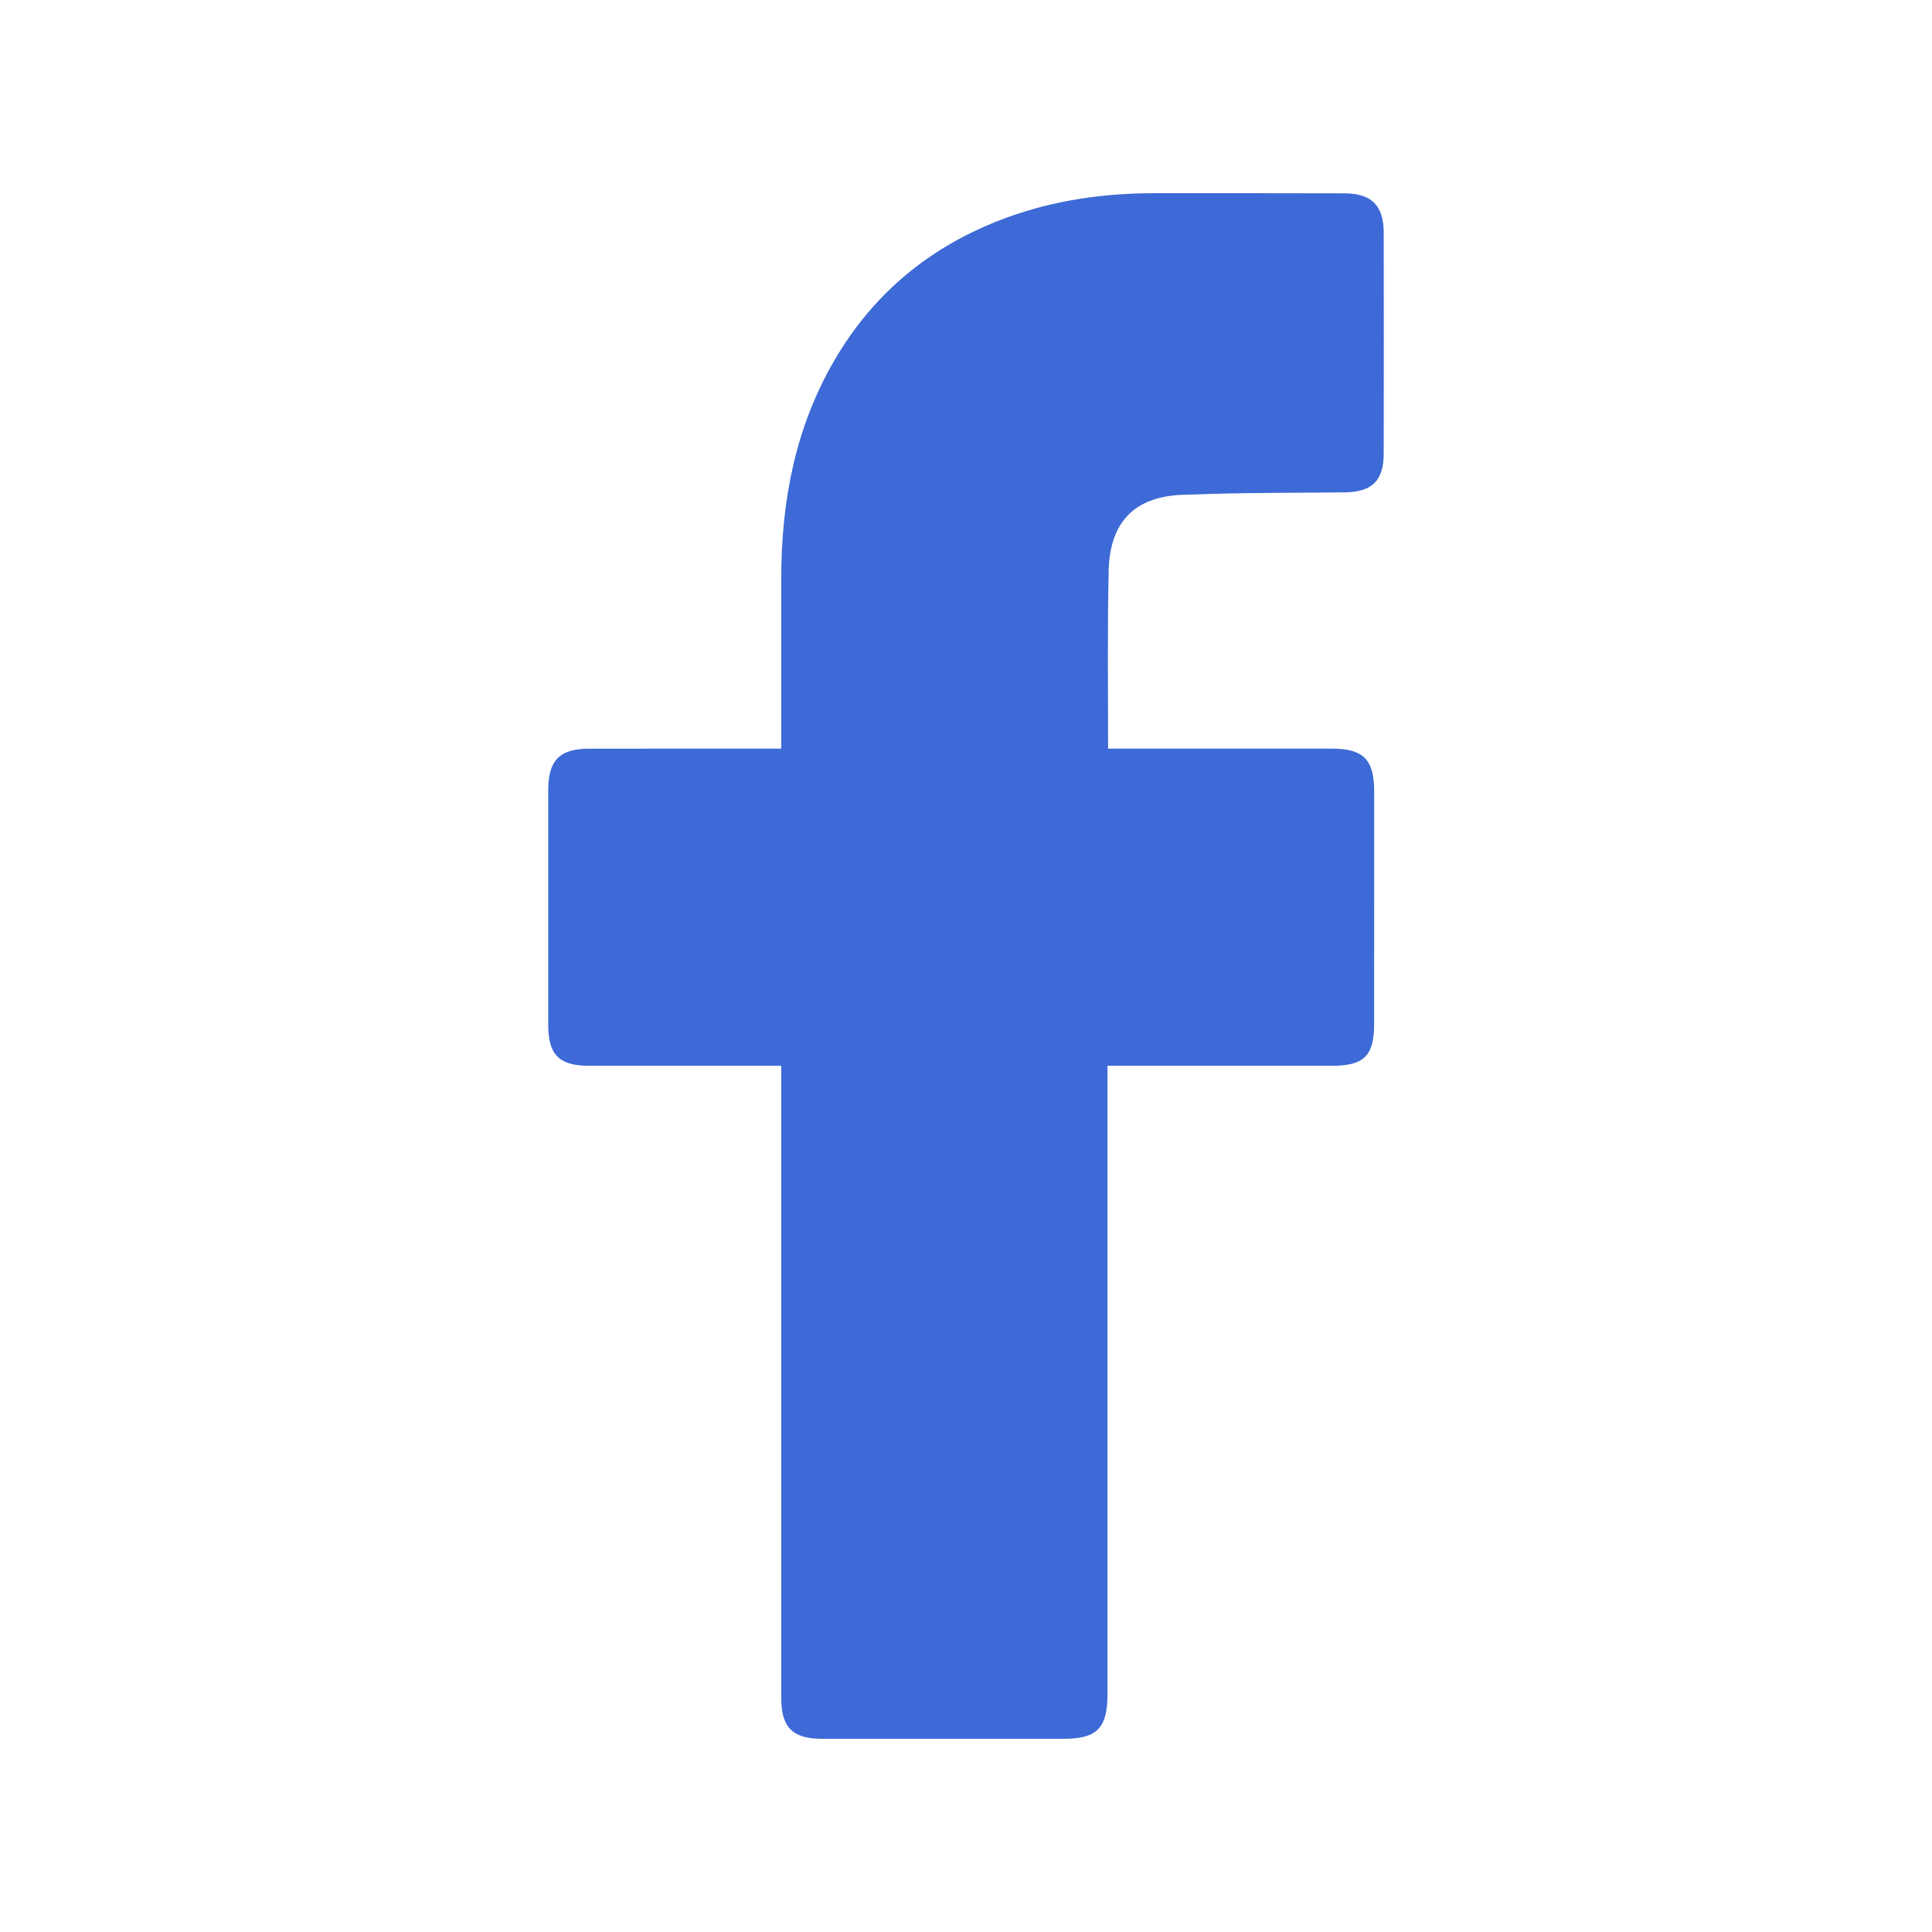
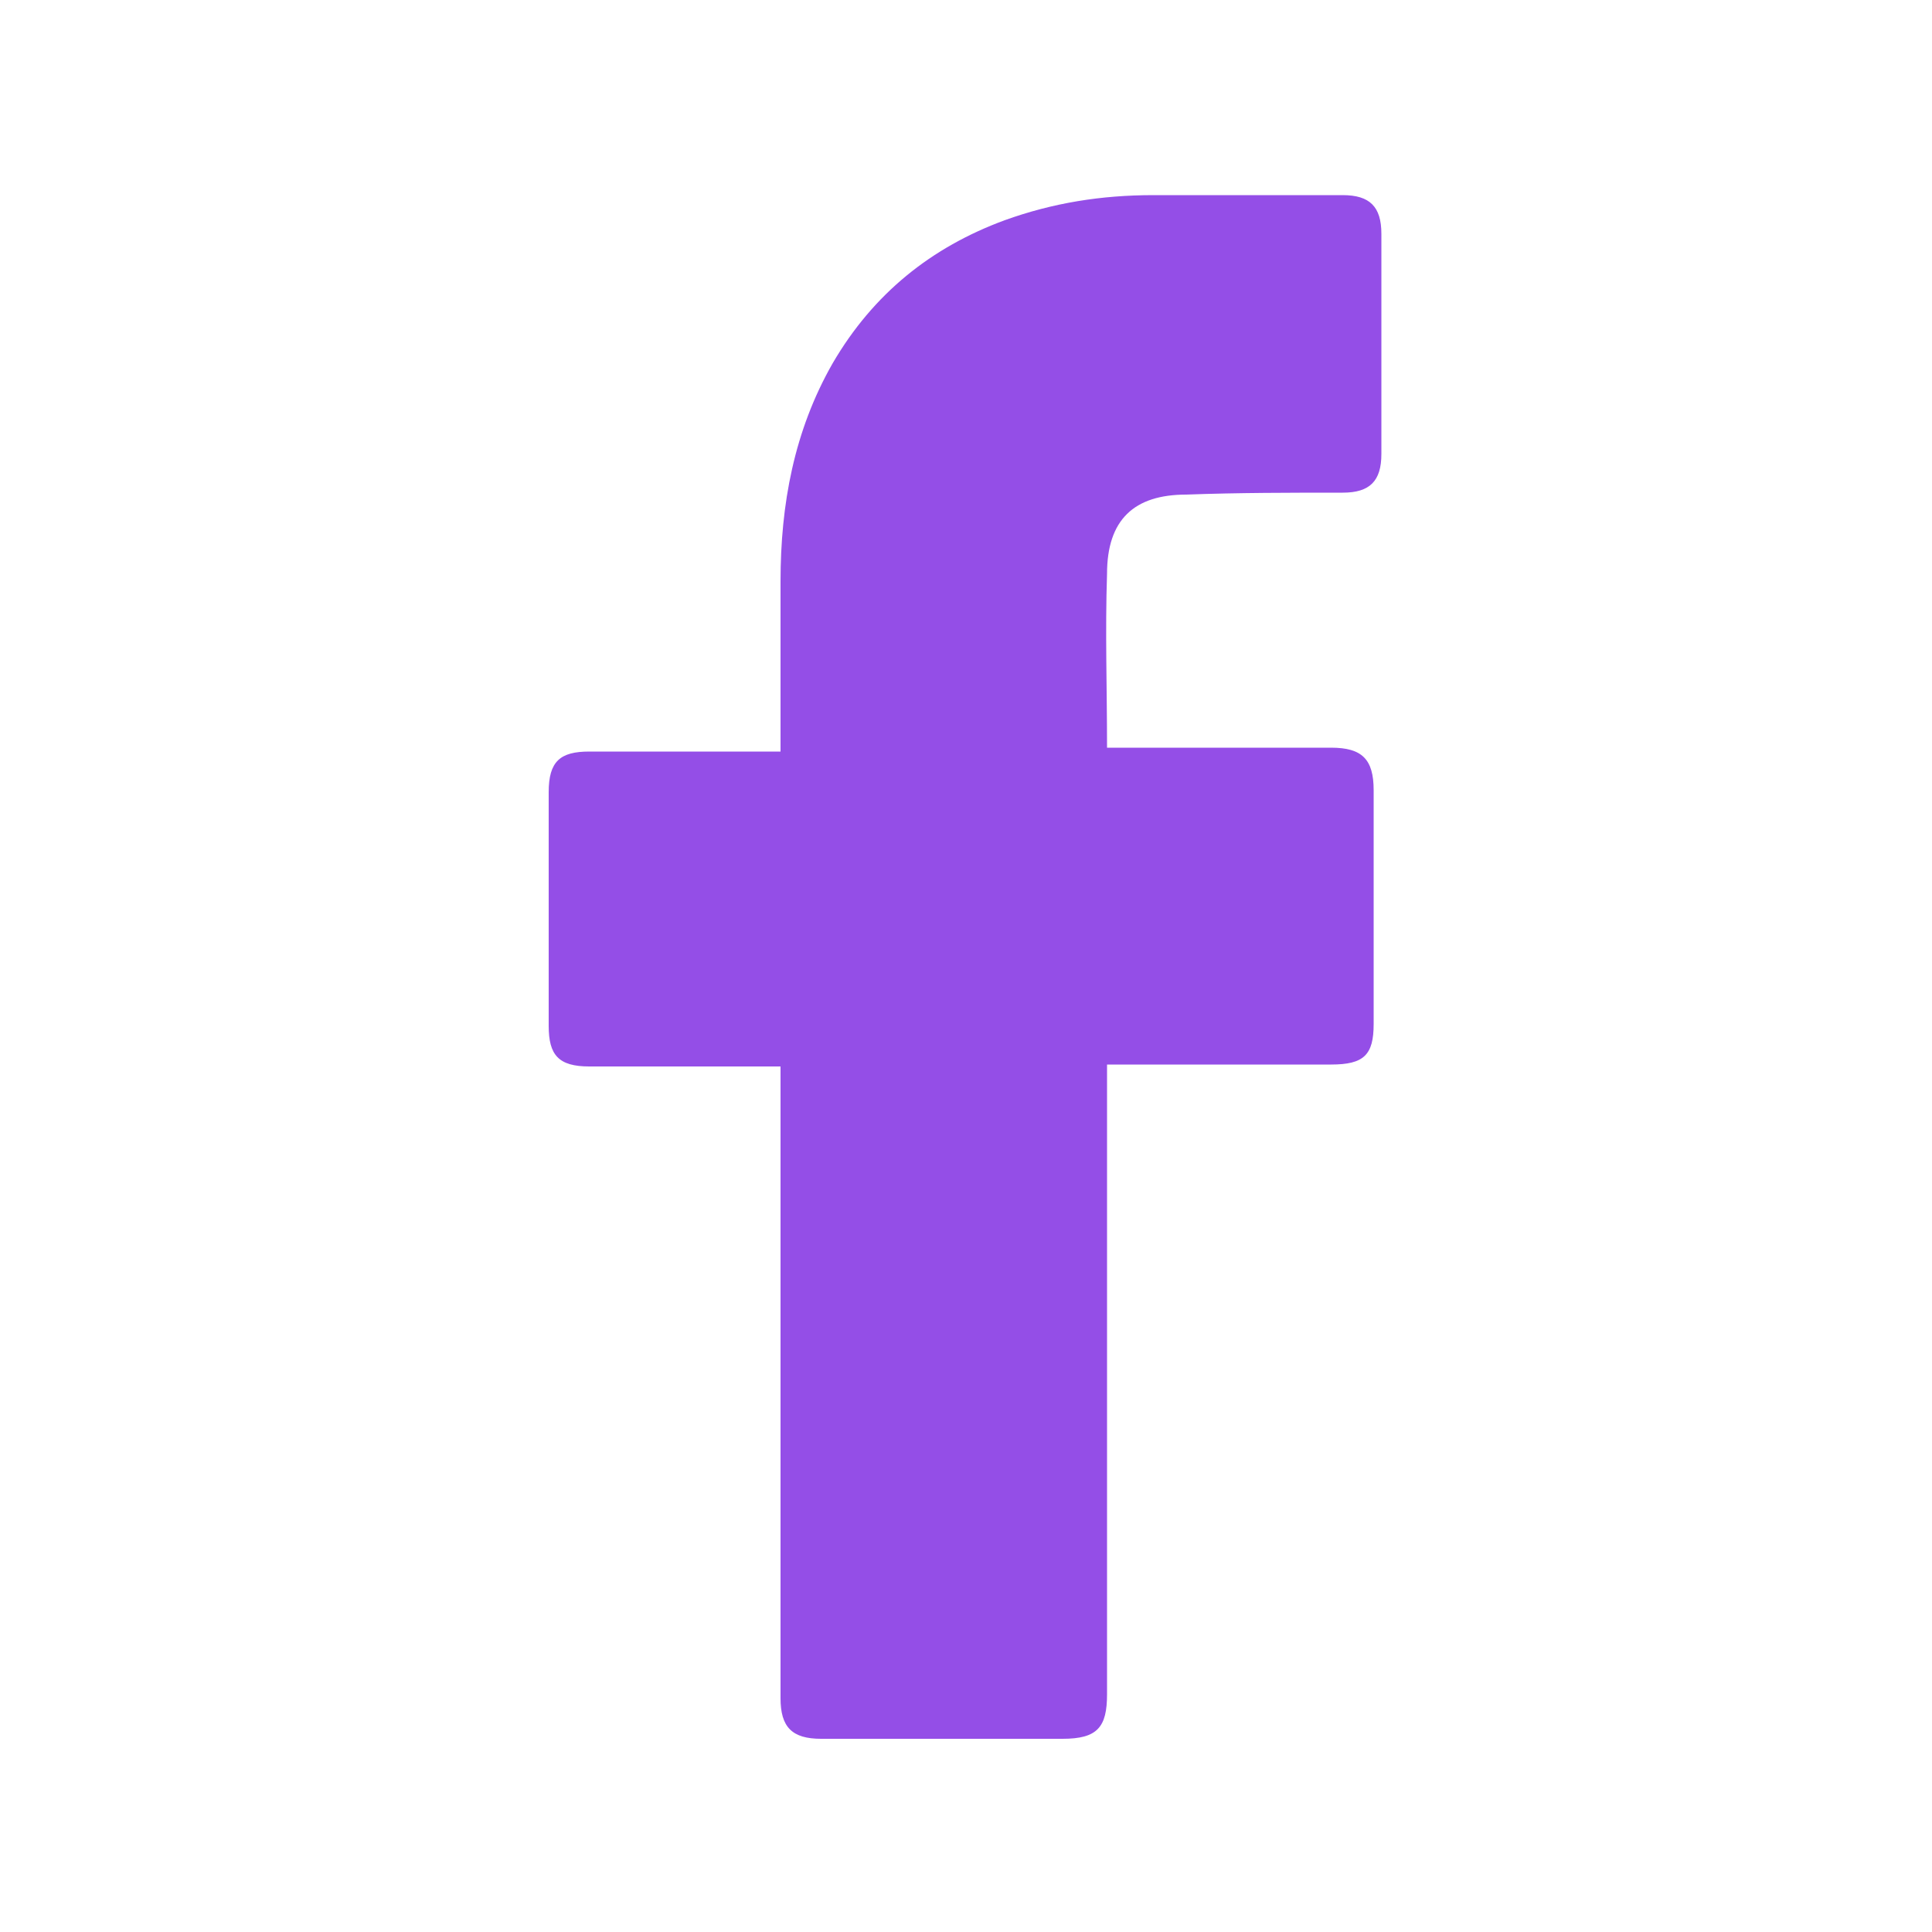
- <svg xmlns="http://www.w3.org/2000/svg" version="1.1" width="512" height="512" x="0" y="0" viewBox="0 0 100 100" style="enable-background:new 0 0 512 512" xml:space="preserve">
+ <svg xmlns="http://www.w3.org/2000/svg" version="1.1" width="512" height="512" x="0" y="0" viewBox="0 0 100 100" style="enable-background:new 0 0 512 512" xml:space="preserve" class="">
  <g>
    <g id="_x30_1._Facebook">
-       <path id="Icon_11_" d="m40.437 55.166c-.314 0-6.901.002-9.939-.001-1.564-.001-2.122-.563-2.122-2.137-.002-4.043-.003-8.086 0-12.129.001-1.554.591-2.147 2.135-2.148 3.038-.002 9.589-.001 9.926-.001 0-.277-.001-6.114 0-8.802.002-3.974.711-7.778 2.73-11.261 2.067-3.565 5.075-6.007 8.93-7.419 2.469-.905 5.032-1.266 7.652-1.268 3.278-.002 6.556.001 9.835.007 1.409.002 2.034.625 2.037 2.044.006 3.803.006 7.606 0 11.408-.002 1.434-.601 2.01-2.042 2.026-2.687.029-5.376.011-8.06.119-2.711 0-4.137 1.324-4.137 4.13-.065 2.968-.027 5.939-.027 9.015.254 0 7.969-.001 11.575 0 1.638 0 2.198.563 2.198 2.21 0 4.021-.001 8.043-.004 12.064-.001 1.623-.527 2.141-2.175 2.142-3.606.002-11.291.001-11.627.001v32.545c0 1.735-.546 2.288-2.258 2.288-4.174 0-8.349.001-12.523 0-1.513 0-2.103-.588-2.103-2.101-.001-10.599-.001-32.36-.001-32.732z" fill="#3D6AD6" data-original="#3d6ad6" />
+       <path id="Icon_11_" d="m40.4 55.2c-.3 0-6.9 0-9.9 0-1.6 0-2.1-.6-2.1-2.1 0-4 0-8.1 0-12.1 0-1.6.6-2.1 2.1-2.1h9.9c0-.3 0-6.1 0-8.8 0-4 .7-7.8 2.7-11.3 2.1-3.6 5.1-6 8.9-7.4 2.5-.9 5-1.3 7.7-1.3h9.8c1.4 0 2 .6 2 2v11.4c0 1.4-.6 2-2 2-2.7 0-5.4 0-8.1.1-2.7 0-4.1 1.3-4.1 4.1-.1 3 0 5.9 0 9h11.6c1.6 0 2.2.6 2.2 2.2v12.1c0 1.6-.5 2.1-2.2 2.1-3.6 0-11.3 0-11.6 0v32.6c0 1.7-.5 2.3-2.3 2.3-4.2 0-8.3 0-12.5 0-1.5 0-2.1-.6-2.1-2.1 0-10.5 0-32.4 0-32.7z" fill="#944EE7" data-original="#000000" />
    </g>
  </g>
</svg>
